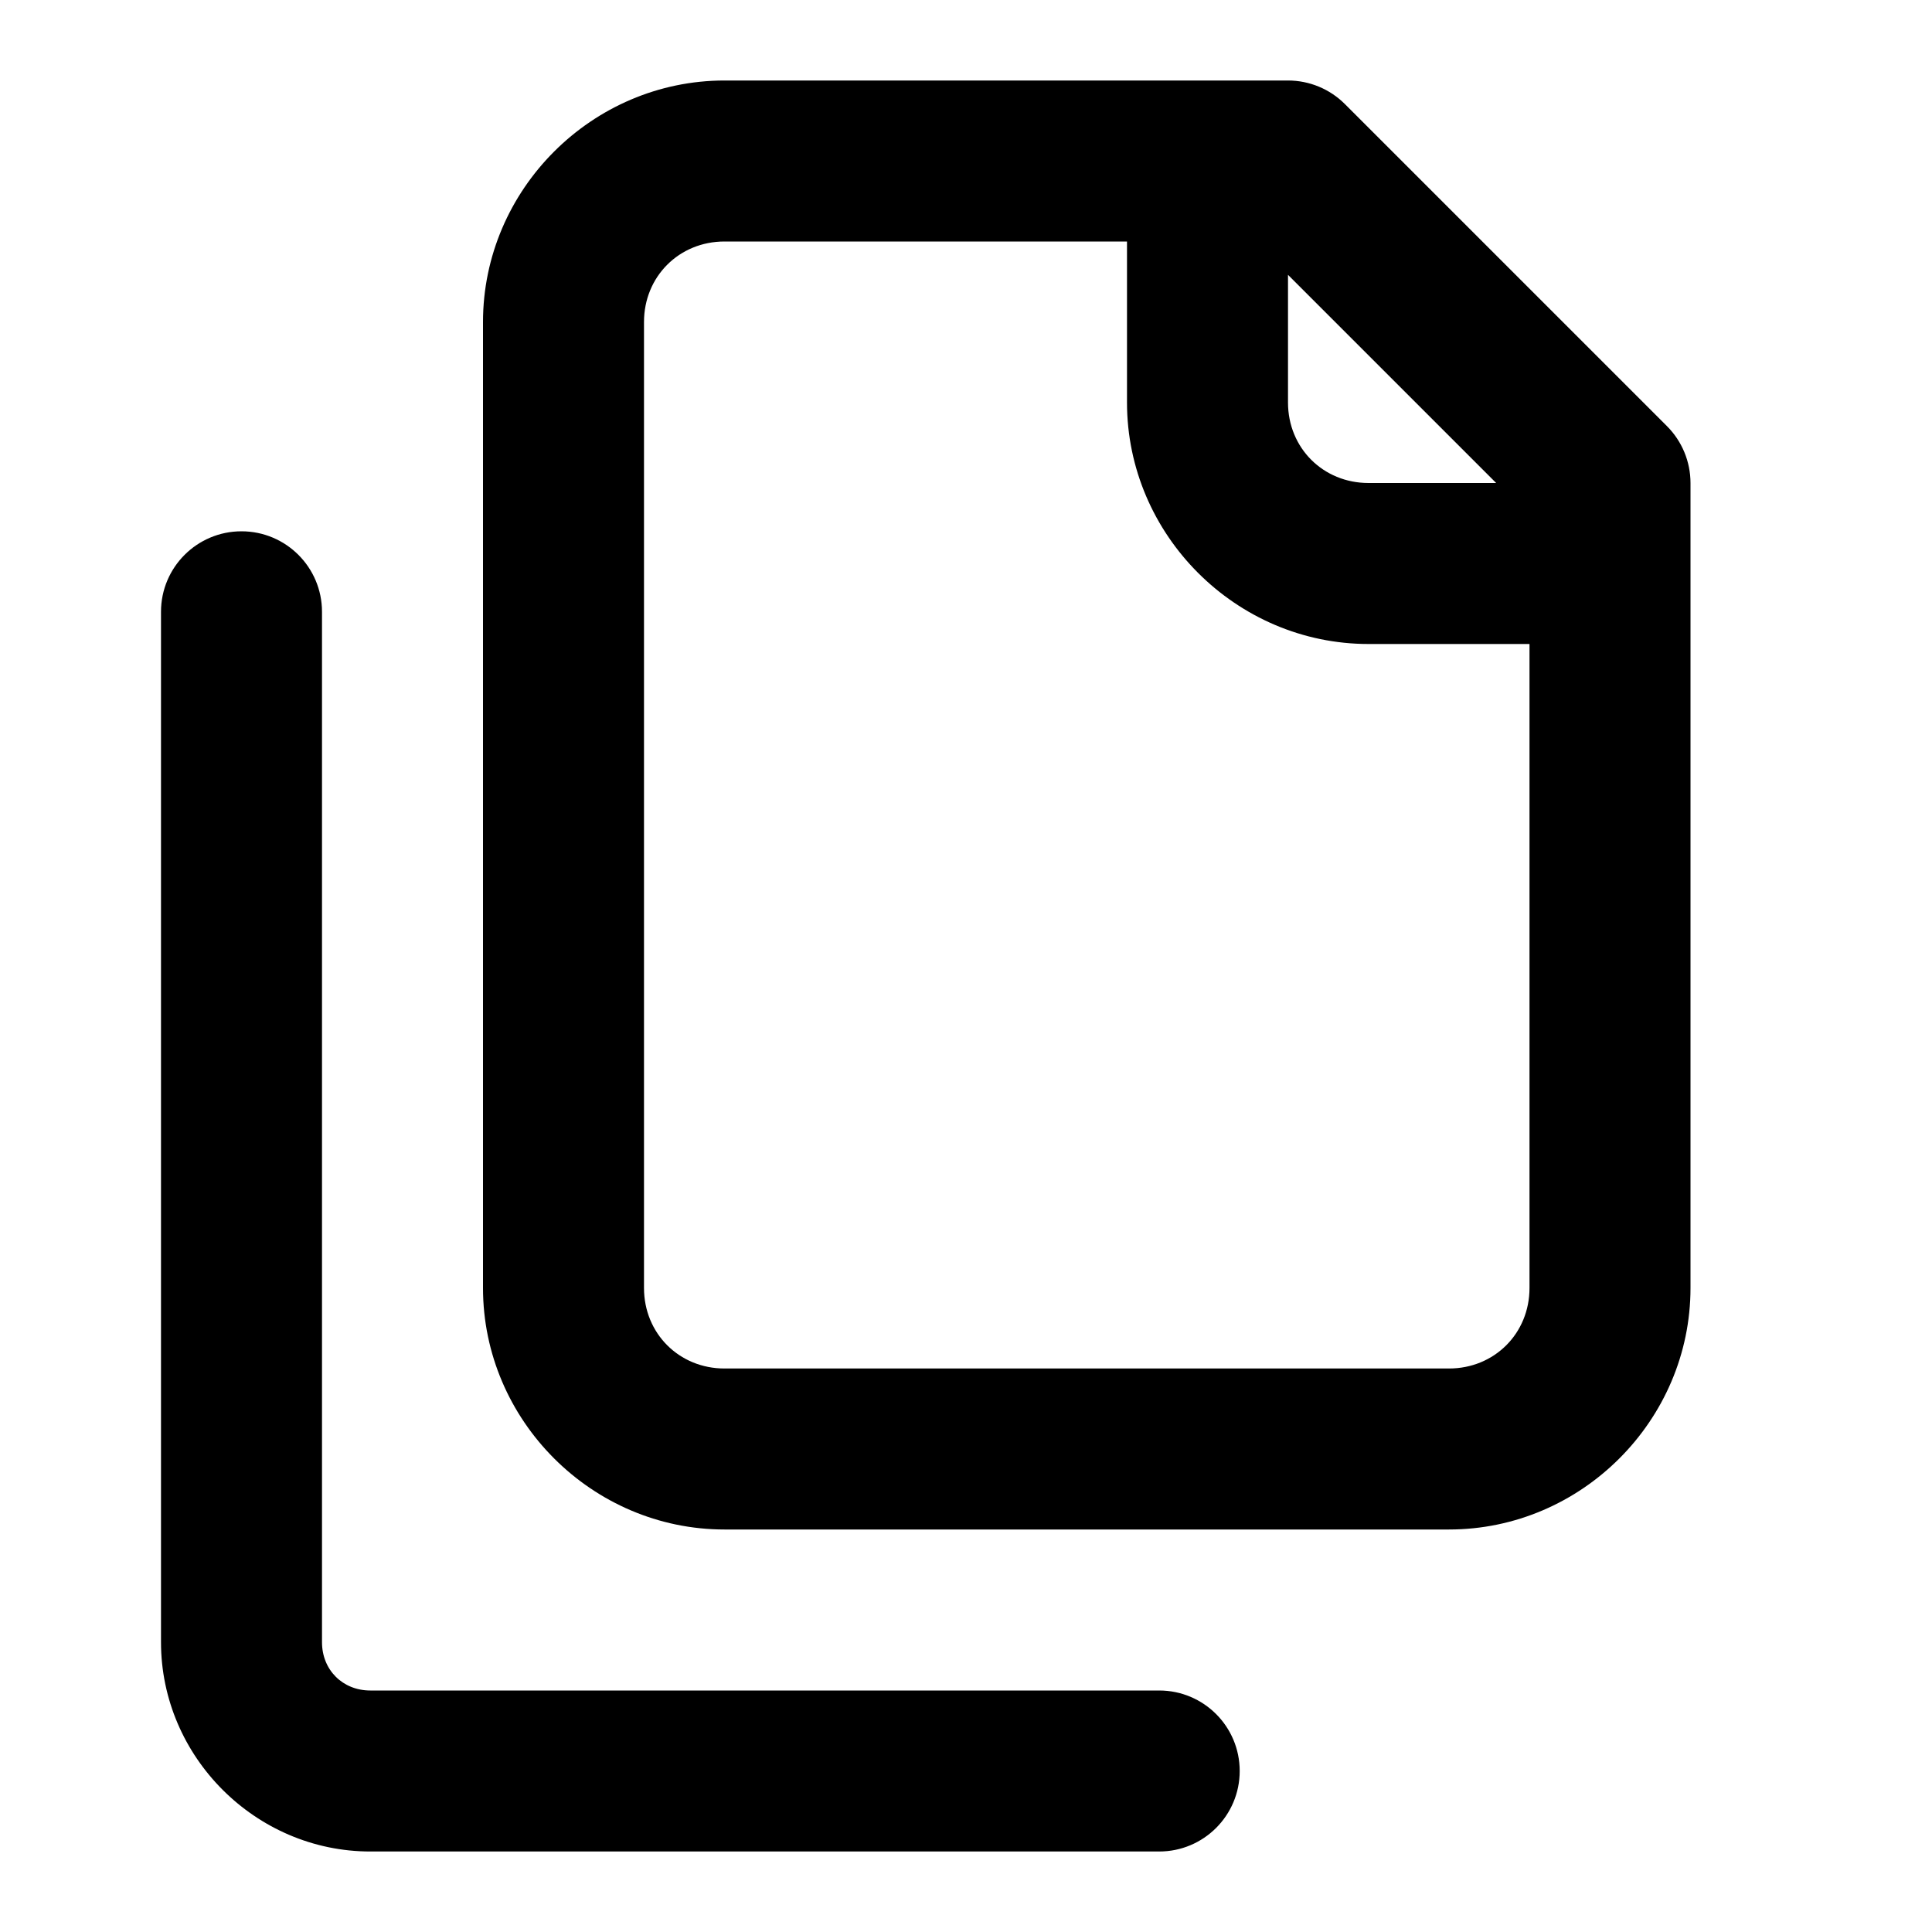
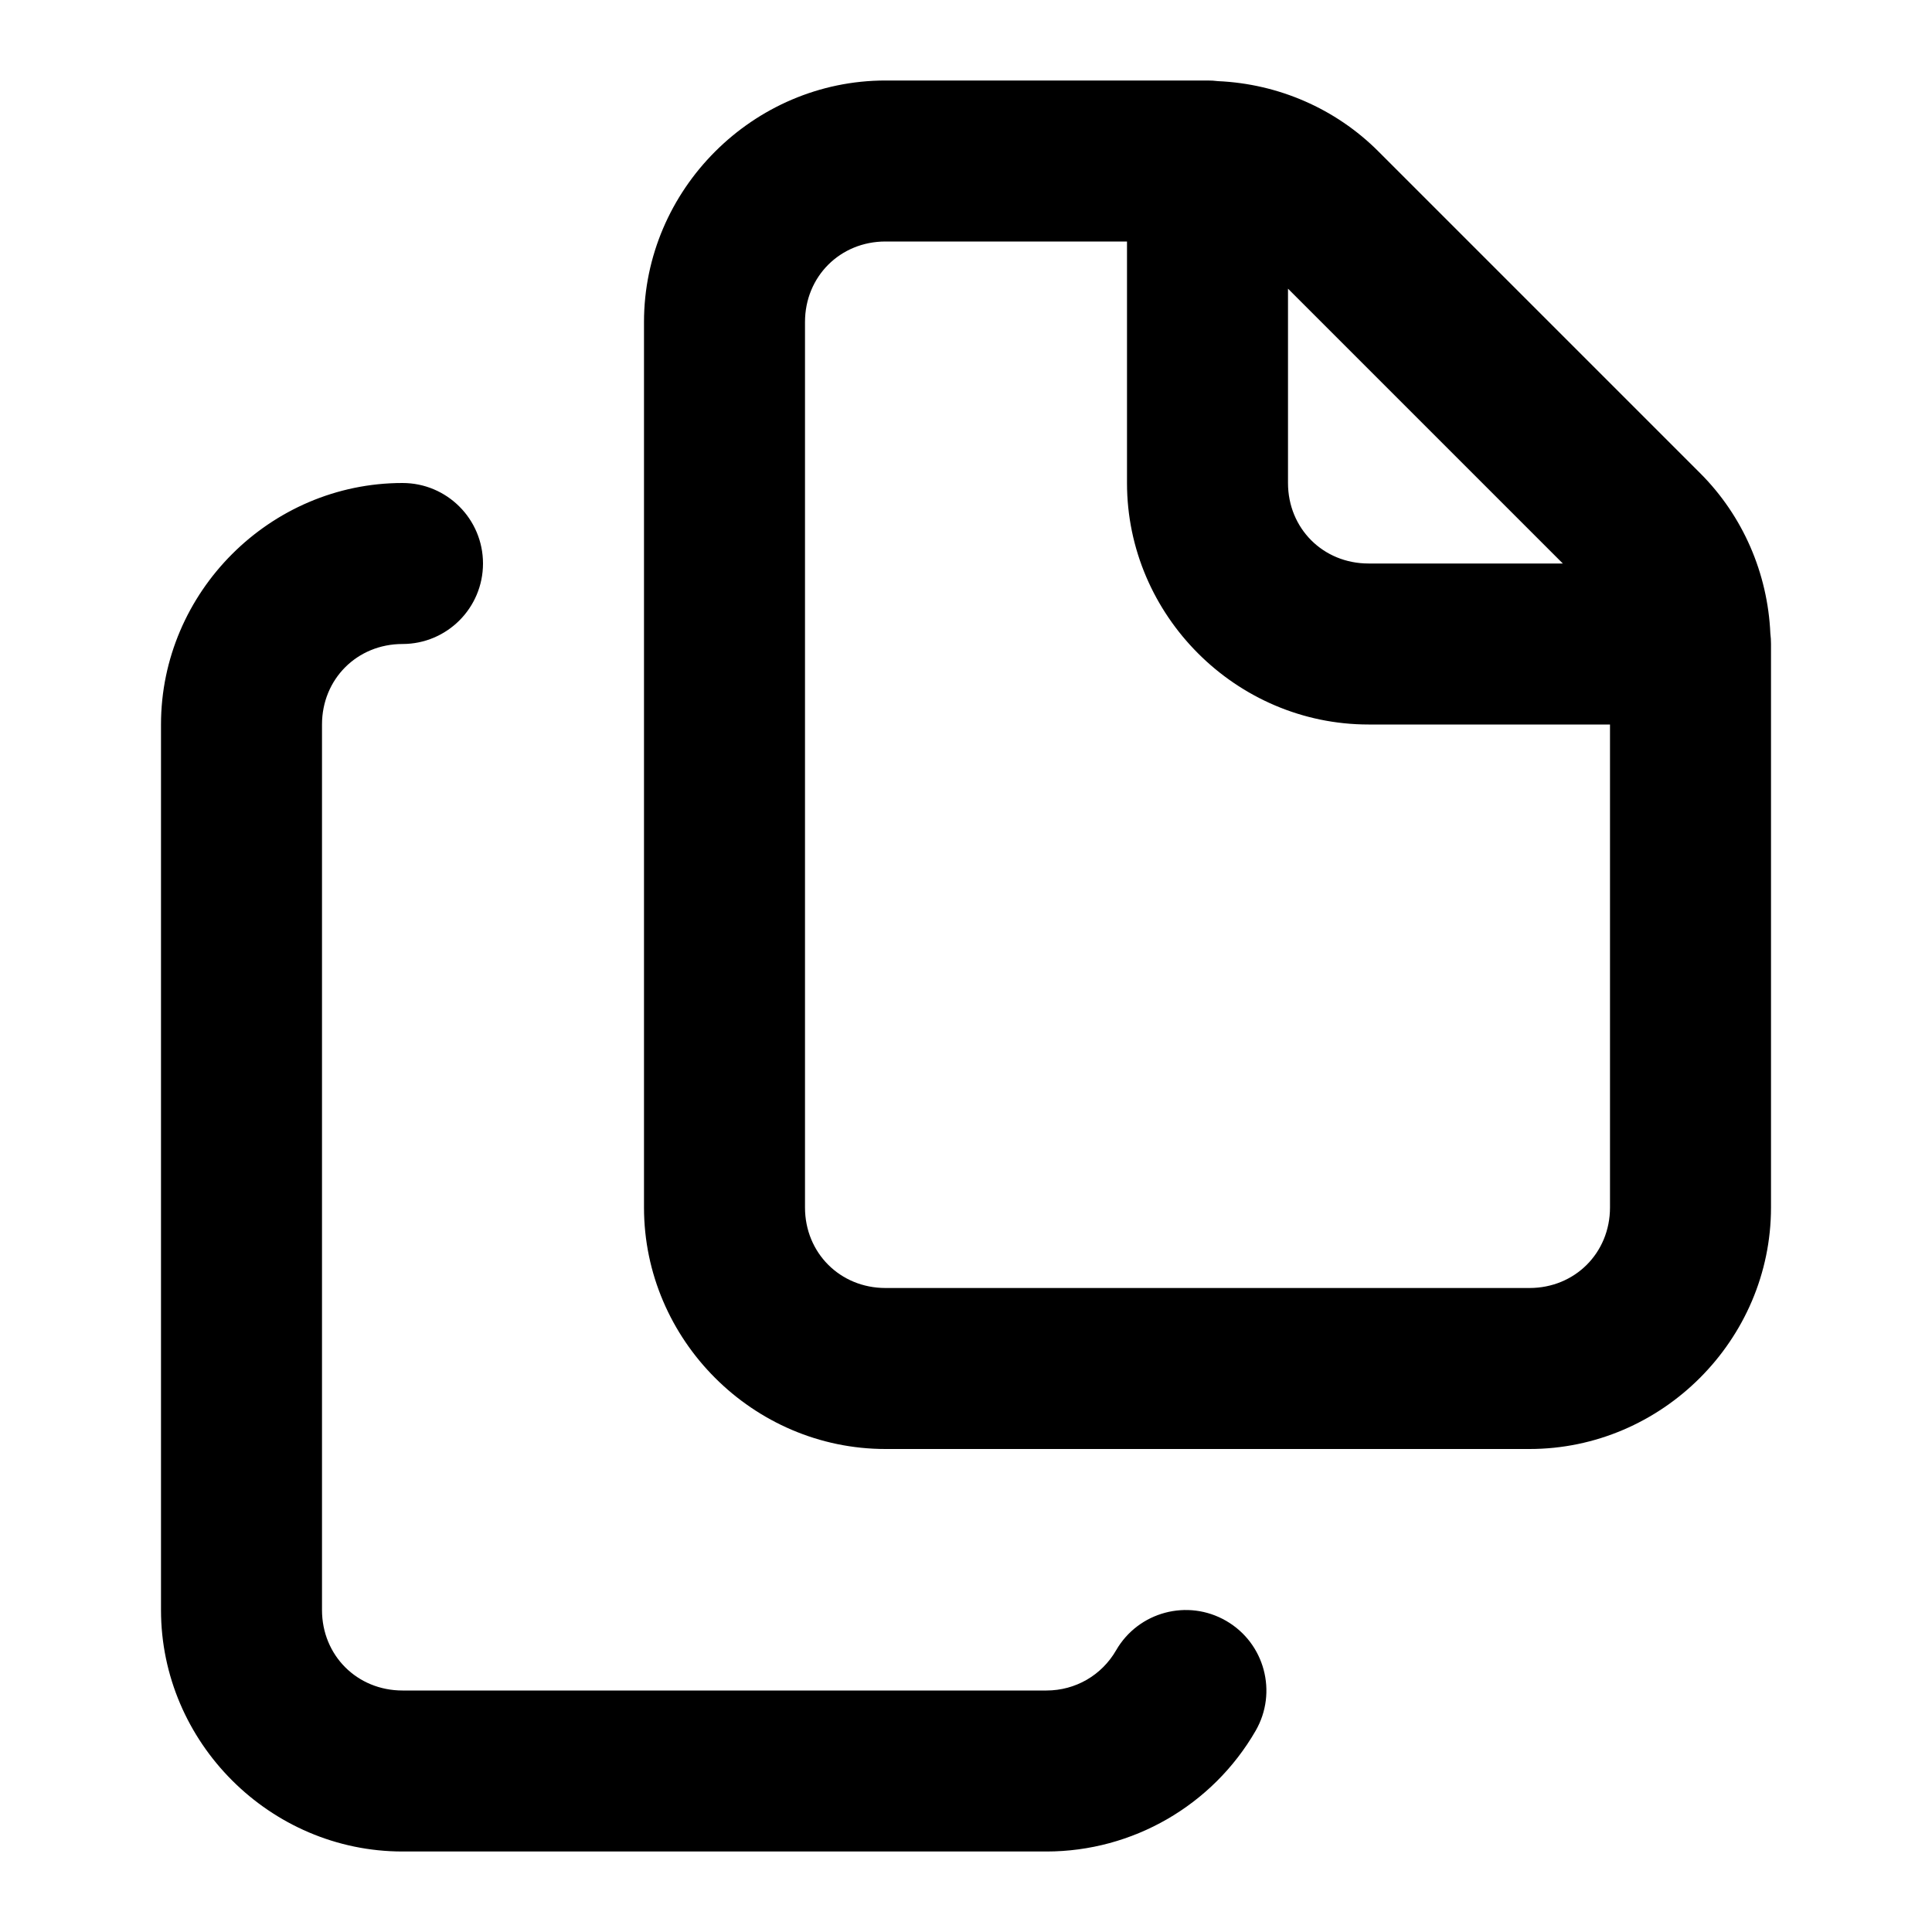
<svg xmlns="http://www.w3.org/2000/svg" width="24" height="24" viewBox="0 0 24 24" fill="currentColor" tags="multiple,copy,documents" categories="files">
-   <path d="M 9 1 C 7.355 1 6 2.355 6 4 L 6 16 C 6 17.645 7.355 19 9 19 L 18 19 C 19.645 19 21 17.645 21 16 L 21 6 A 1 1 0 0 0 20.707 5.293 L 16.707 1.293 A 1 1 0 0 0 16 1 L 9 1 z M 9 3 L 14 3 L 14 5 C 14 6.645 15.355 8 17 8 L 19 8 L 19 16 C 19 16.564 18.564 17 18 17 L 9 17 C 8.436 17 8 16.564 8 16 L 8 4 C 8 3.436 8.436 3 9 3 z M 16 3.414 L 18.586 6 L 17 6 C 16.436 6 16 5.564 16 5 L 16 3.414 z M 3 6.6 A 1 1 0 0 0 2 7.6 L 2 20.4 C 2 21.824 3.176 23 4.6 23 L 14.4 23 A 1 1 0 0 0 15.4 22 A 1 1 0 0 0 14.4 21 L 4.6 21 C 4.256 21 4 20.744 4 20.4 L 4 7.6 A 1 1 0 0 0 3 6.6 z " />
+   <path d="M 11 1 C 9.355 1 8 2.355 8 4 L 8 15 C 8 16.645 9.355 18 11 18 L 19 18 C 20.645 18 22 16.645 22 15 L 22 8 A 1 1 0 0 0 21.992 7.869 C 21.959 7.122 21.652 6.41 21.121 5.879 L 17.121 1.879 C 16.59 1.348 15.878 1.041 15.131 1.008 A 1 1 0 0 0 15 1 L 11 1 z M 11 3 L 14 3 L 14 6 C 14 7.645 15.355 9 17 9 L 20 9 L 20 15 C 20 15.564 19.564 16 19 16 L 11 16 C 10.436 16 10 15.564 10 15 L 10 4 C 10 3.436 10.436 3 11 3 z M 16 3.586 L 19.414 7 L 17 7 C 16.436 7 16 6.564 16 6 L 16 3.586 z M 5 6 C 3.355 6 2 7.355 2 9 L 2 20 C 2 21.645 3.355 23 5 23 L 13 23 C 14.07 23 15.063 22.427 15.598 21.5 A 1 1 0 0 0 15.232 20.135 A 1 1 0 0 0 13.865 20.5 C 13.686 20.811 13.359 21 13 21 L 5 21 C 4.436 21 4 20.564 4 20 L 4 9 C 4 8.436 4.436 8 5 8 A 1 1 0 0 0 6 7 A 1 1 0 0 0 5 6 z " />
</svg>
